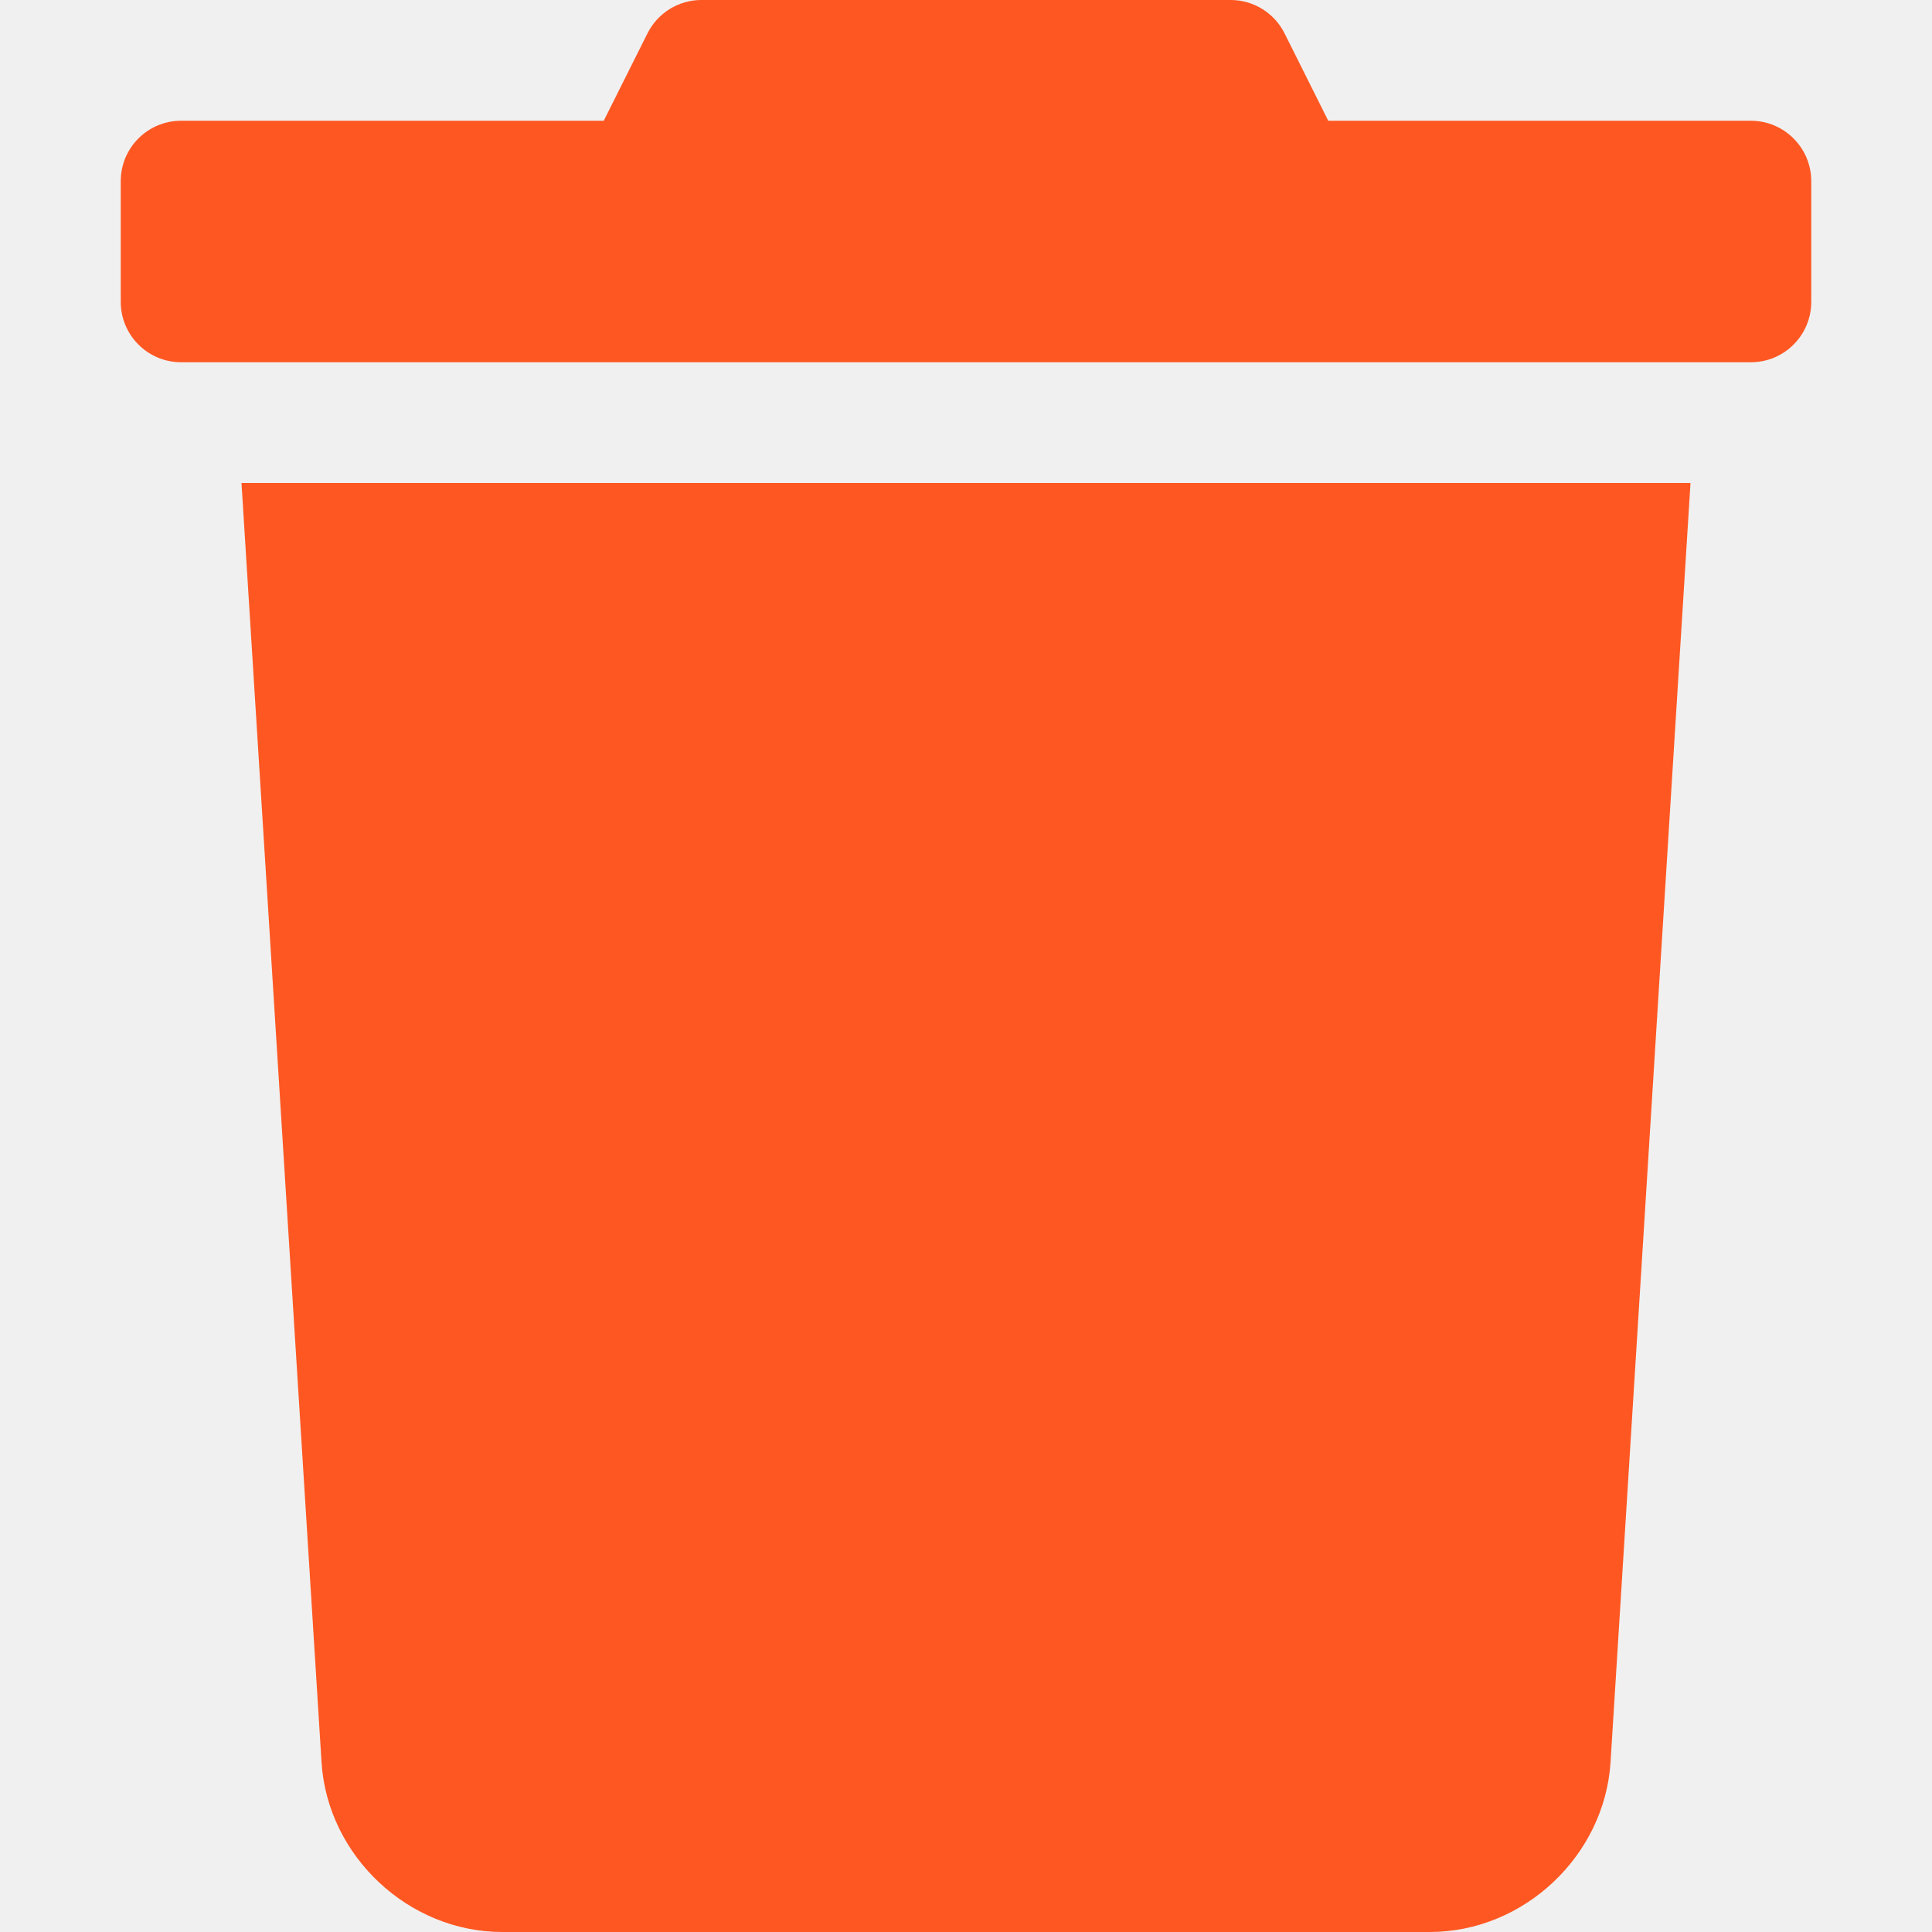
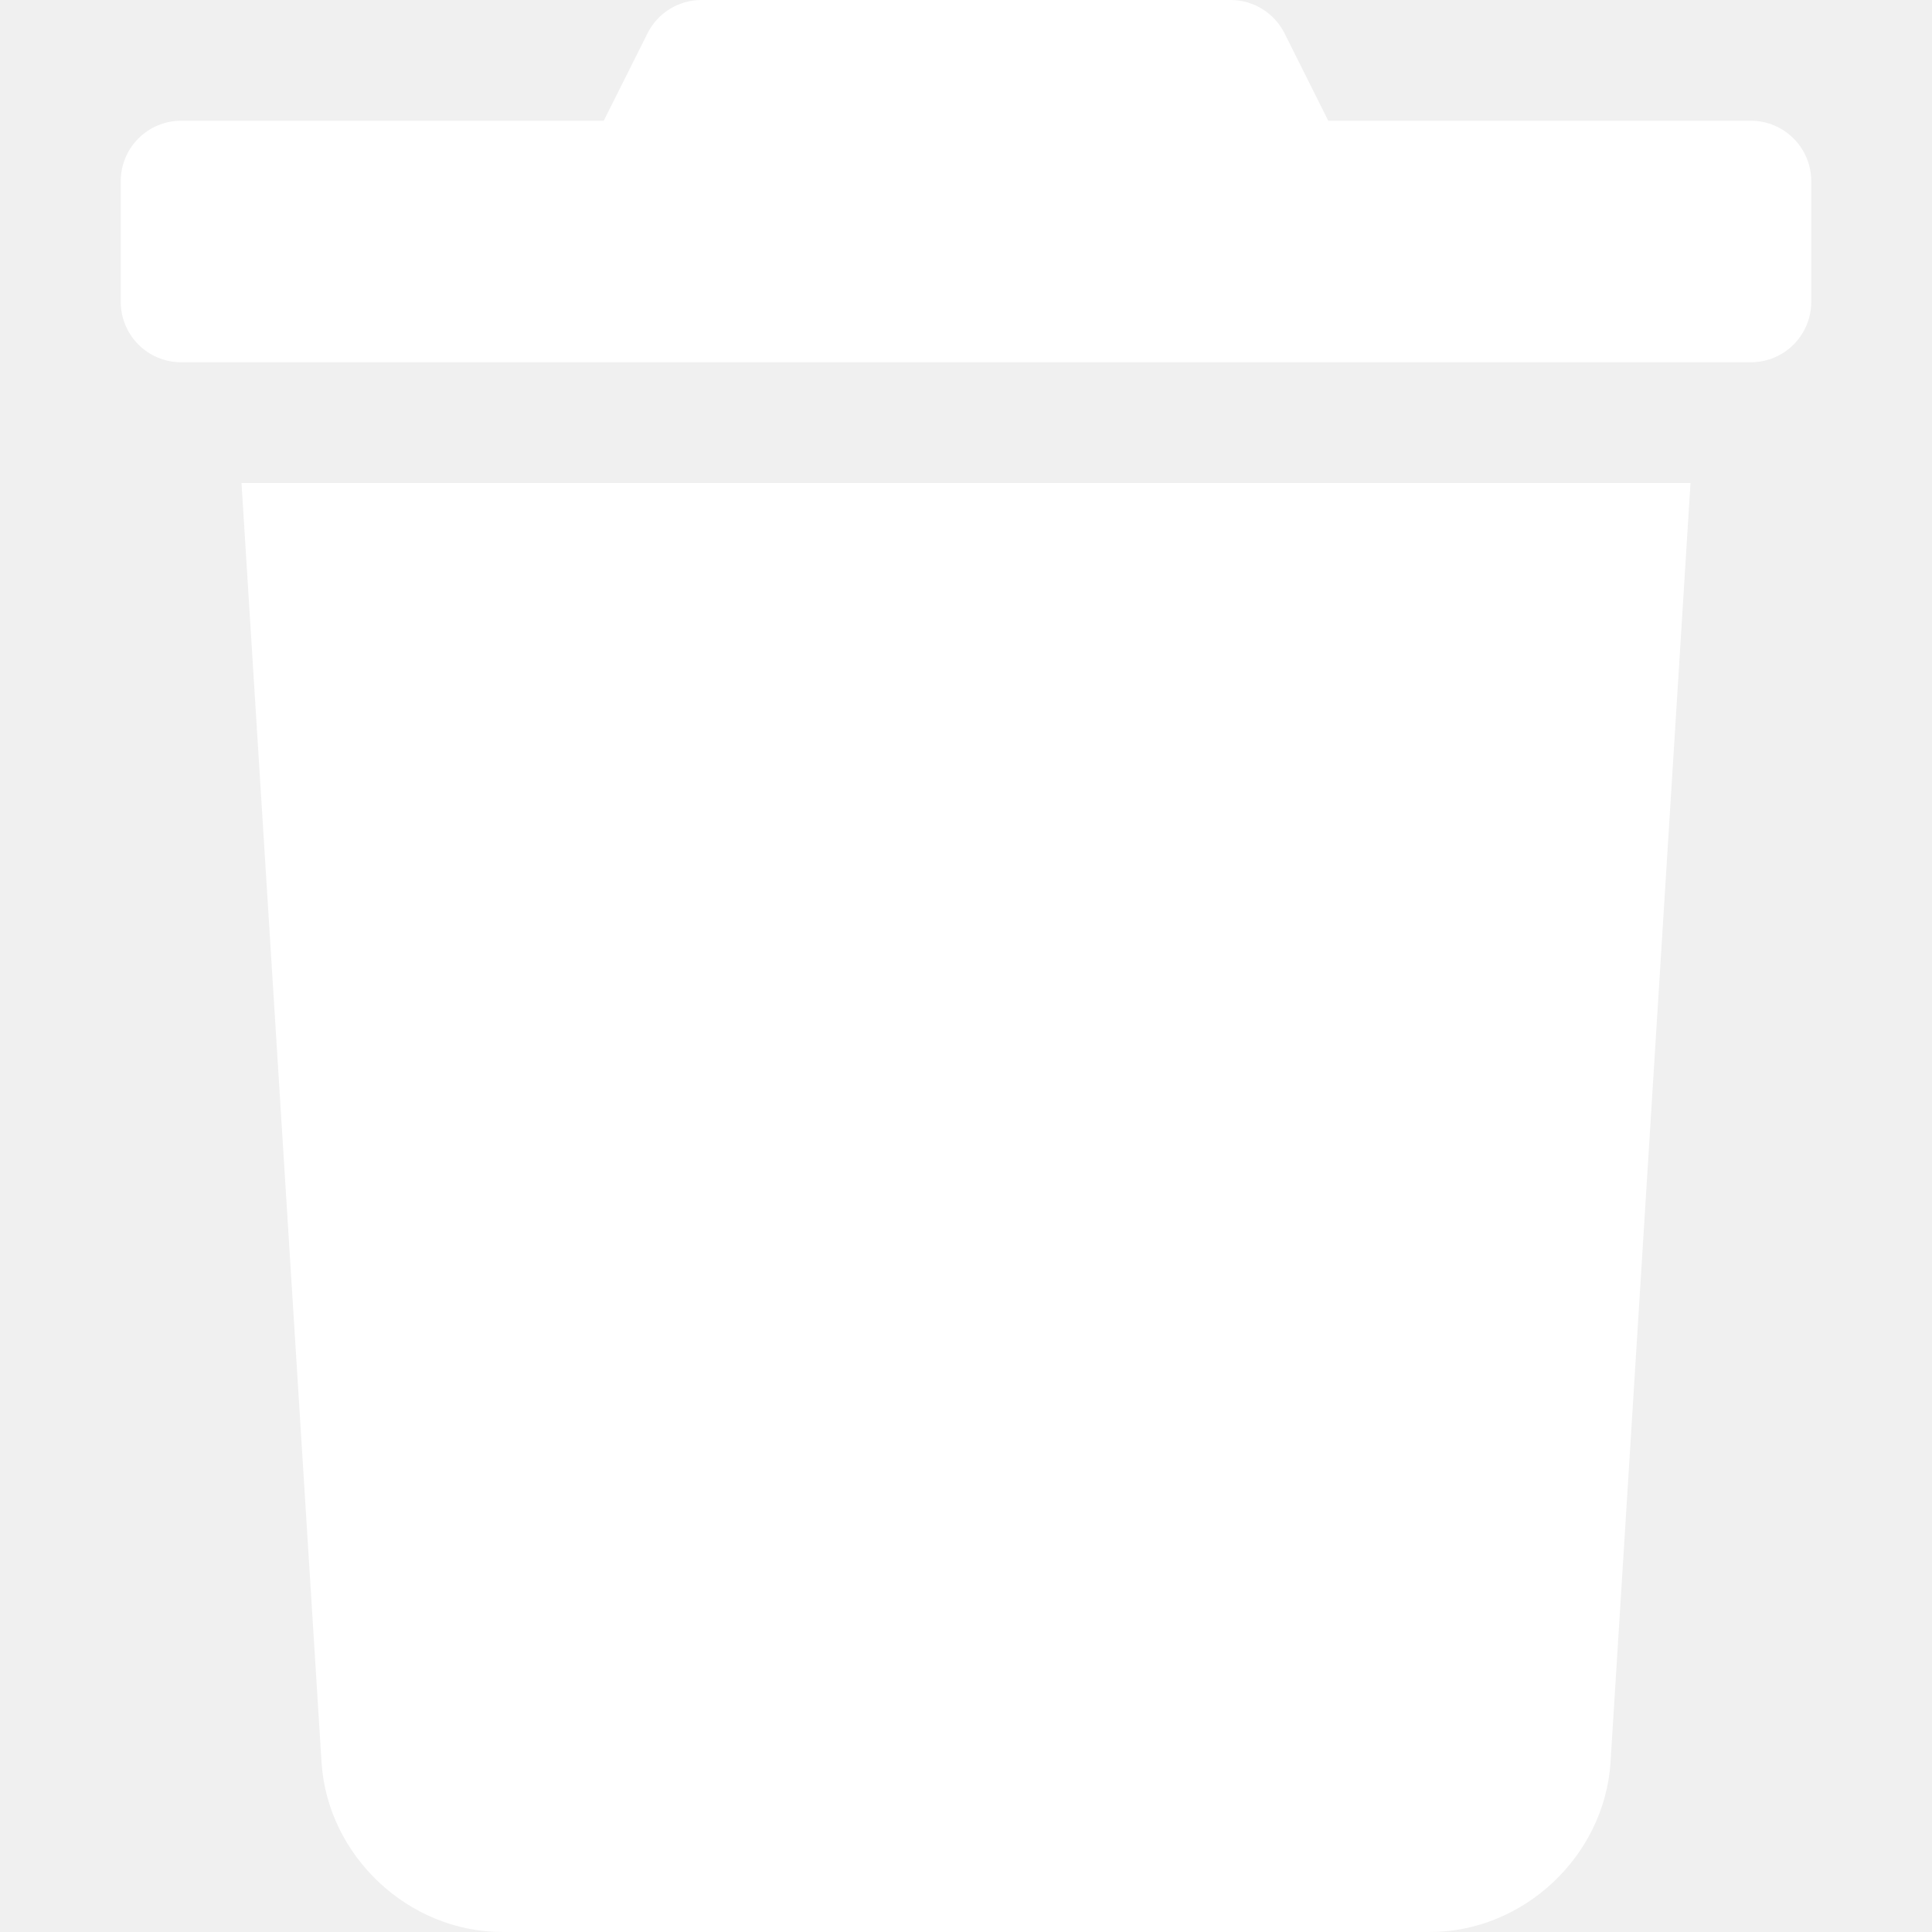
- <svg xmlns="http://www.w3.org/2000/svg" fill="#ff5722" width="25" height="25" viewBox="0 0 448 512">
+ <svg xmlns="http://www.w3.org/2000/svg" fill="#ffffff" width="20" height="20" viewBox="0 0 448 512">
  <path d="M53.21 467c1.562 24.84 23.02 45 47.9 45h245.8c24.88 0 46.33-20.16 47.9-45L416 128H32L53.21 467zM432 32H320l-11.58-23.16c-2.709-5.42-8.25-8.844-14.31-8.844H153.9c-6.061 0-11.6 3.424-14.31 8.844L128 32H16c-8.836 0-16 7.162-16 16V80c0 8.836 7.164 16 16 16h416c8.838 0 16-7.164 16-16V48C448 39.16 440.8 32 432 32z" />
</svg>
